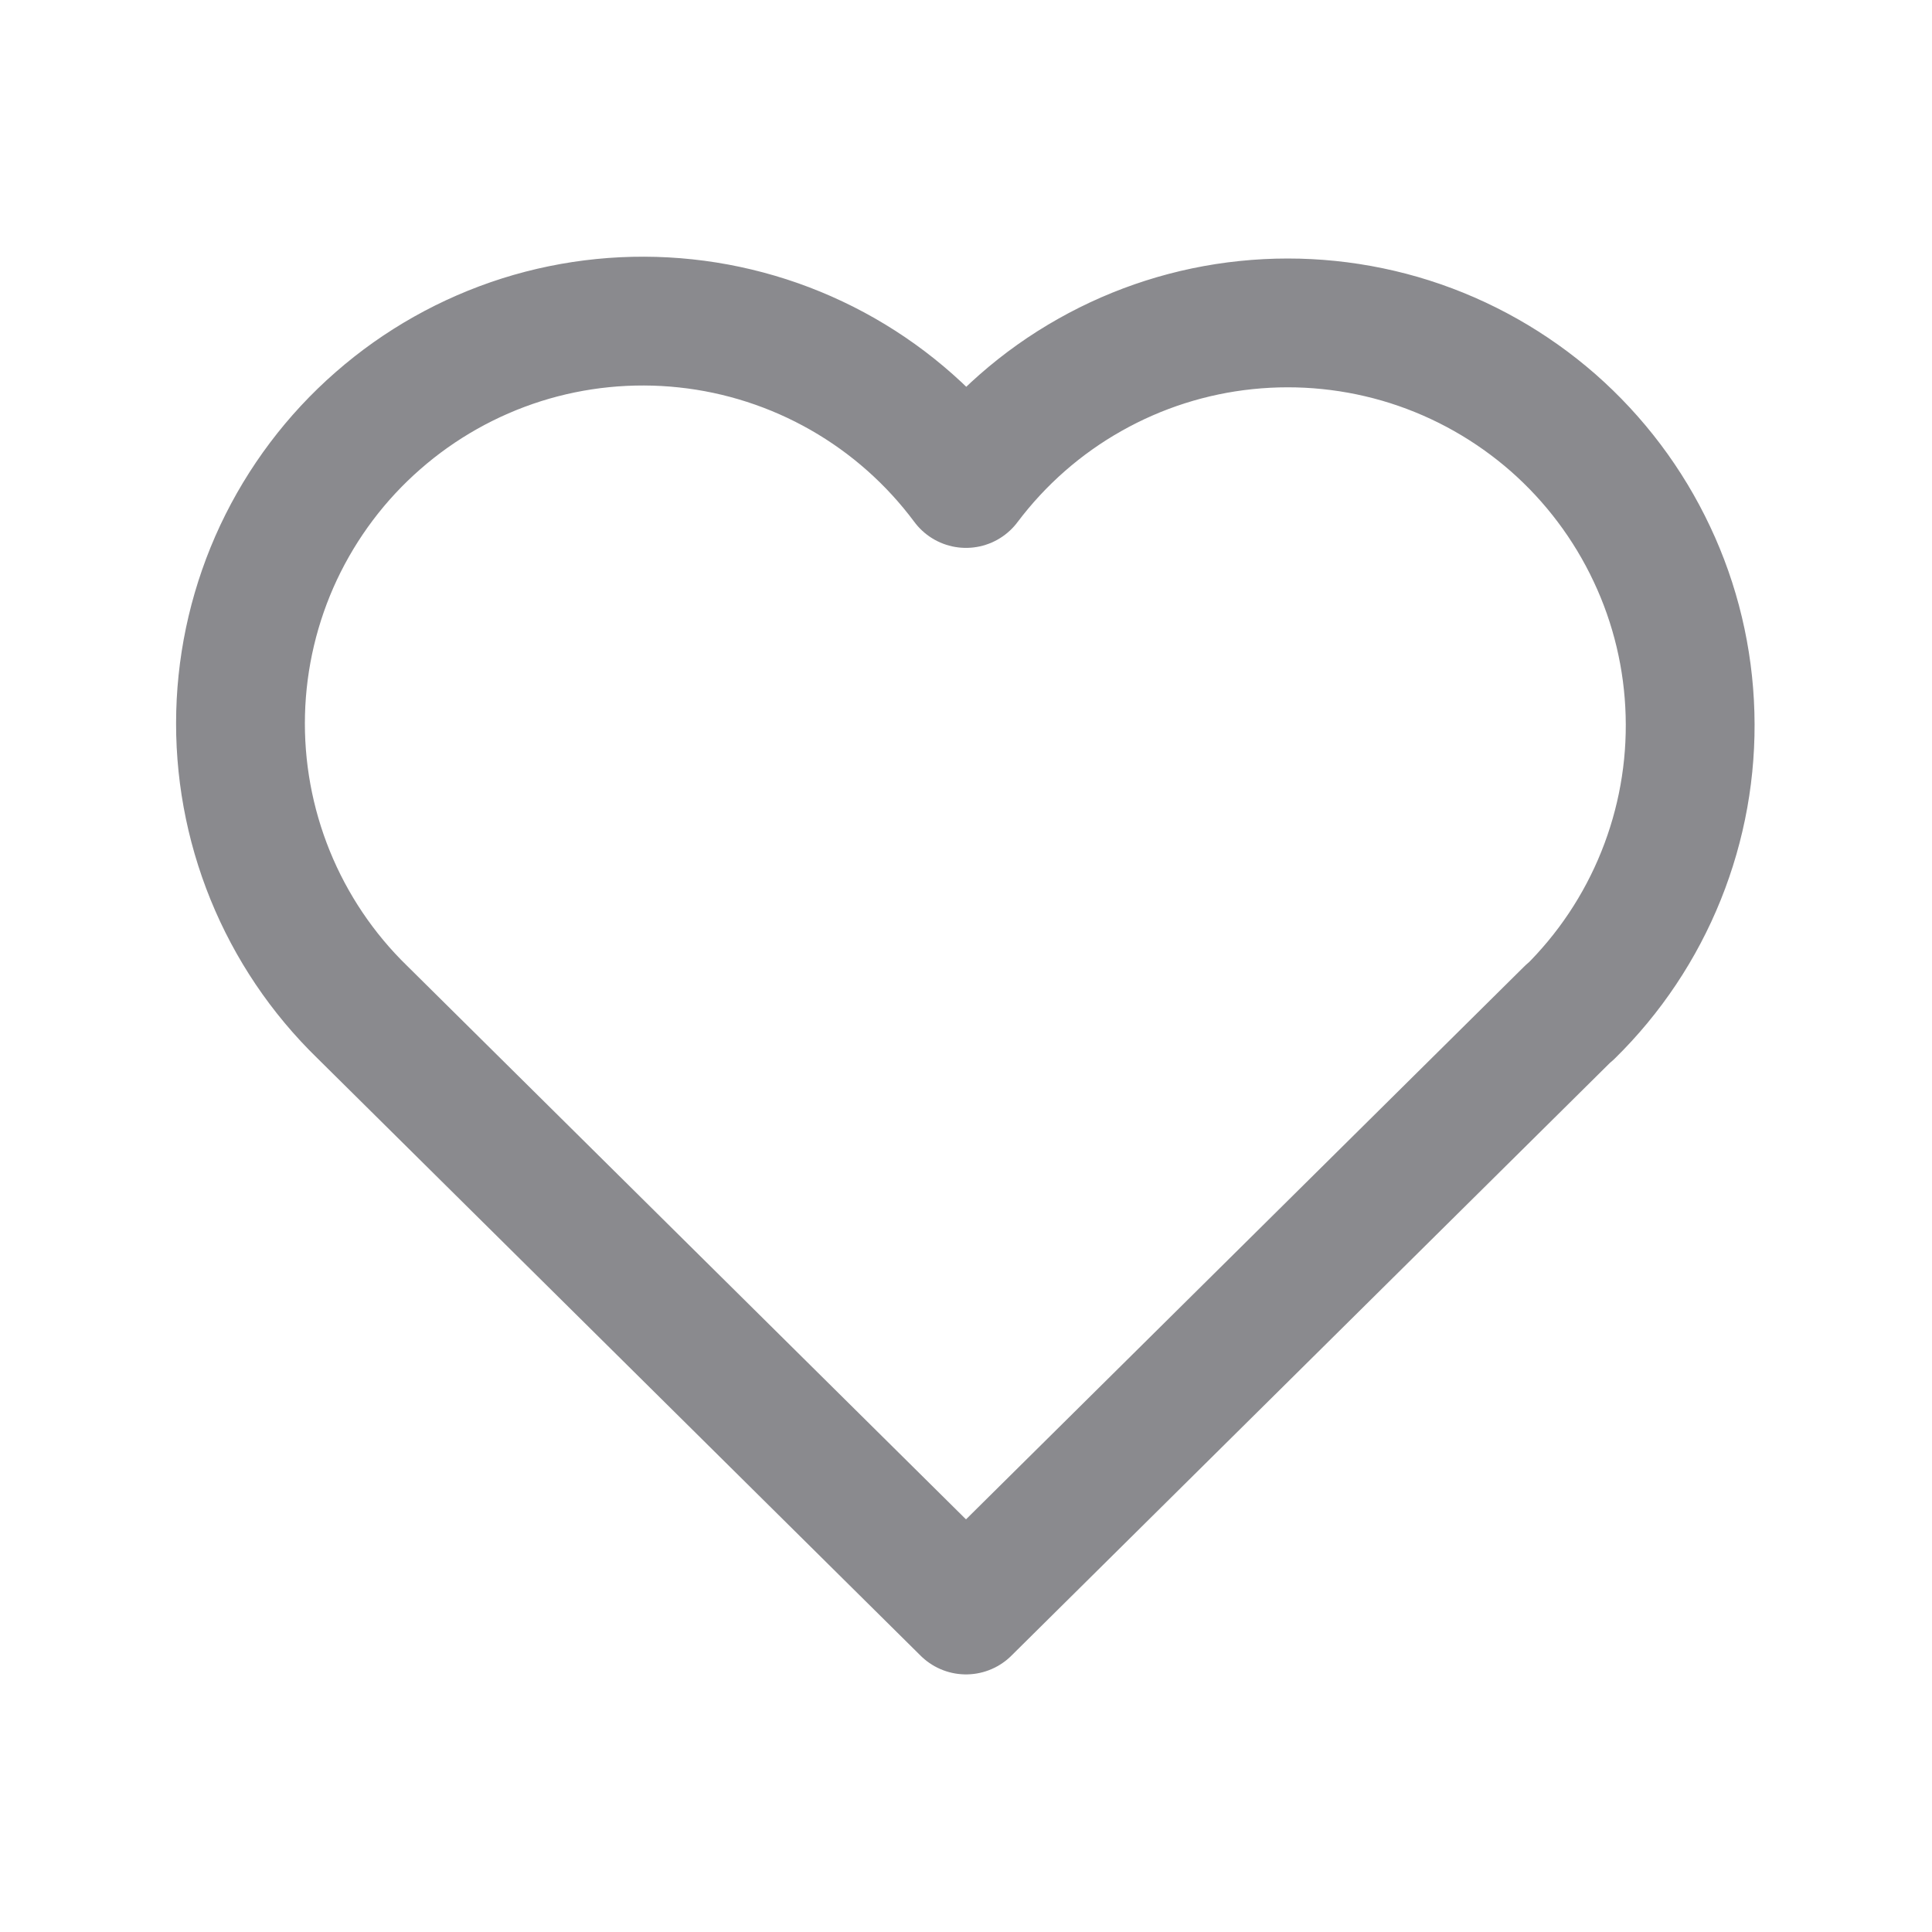
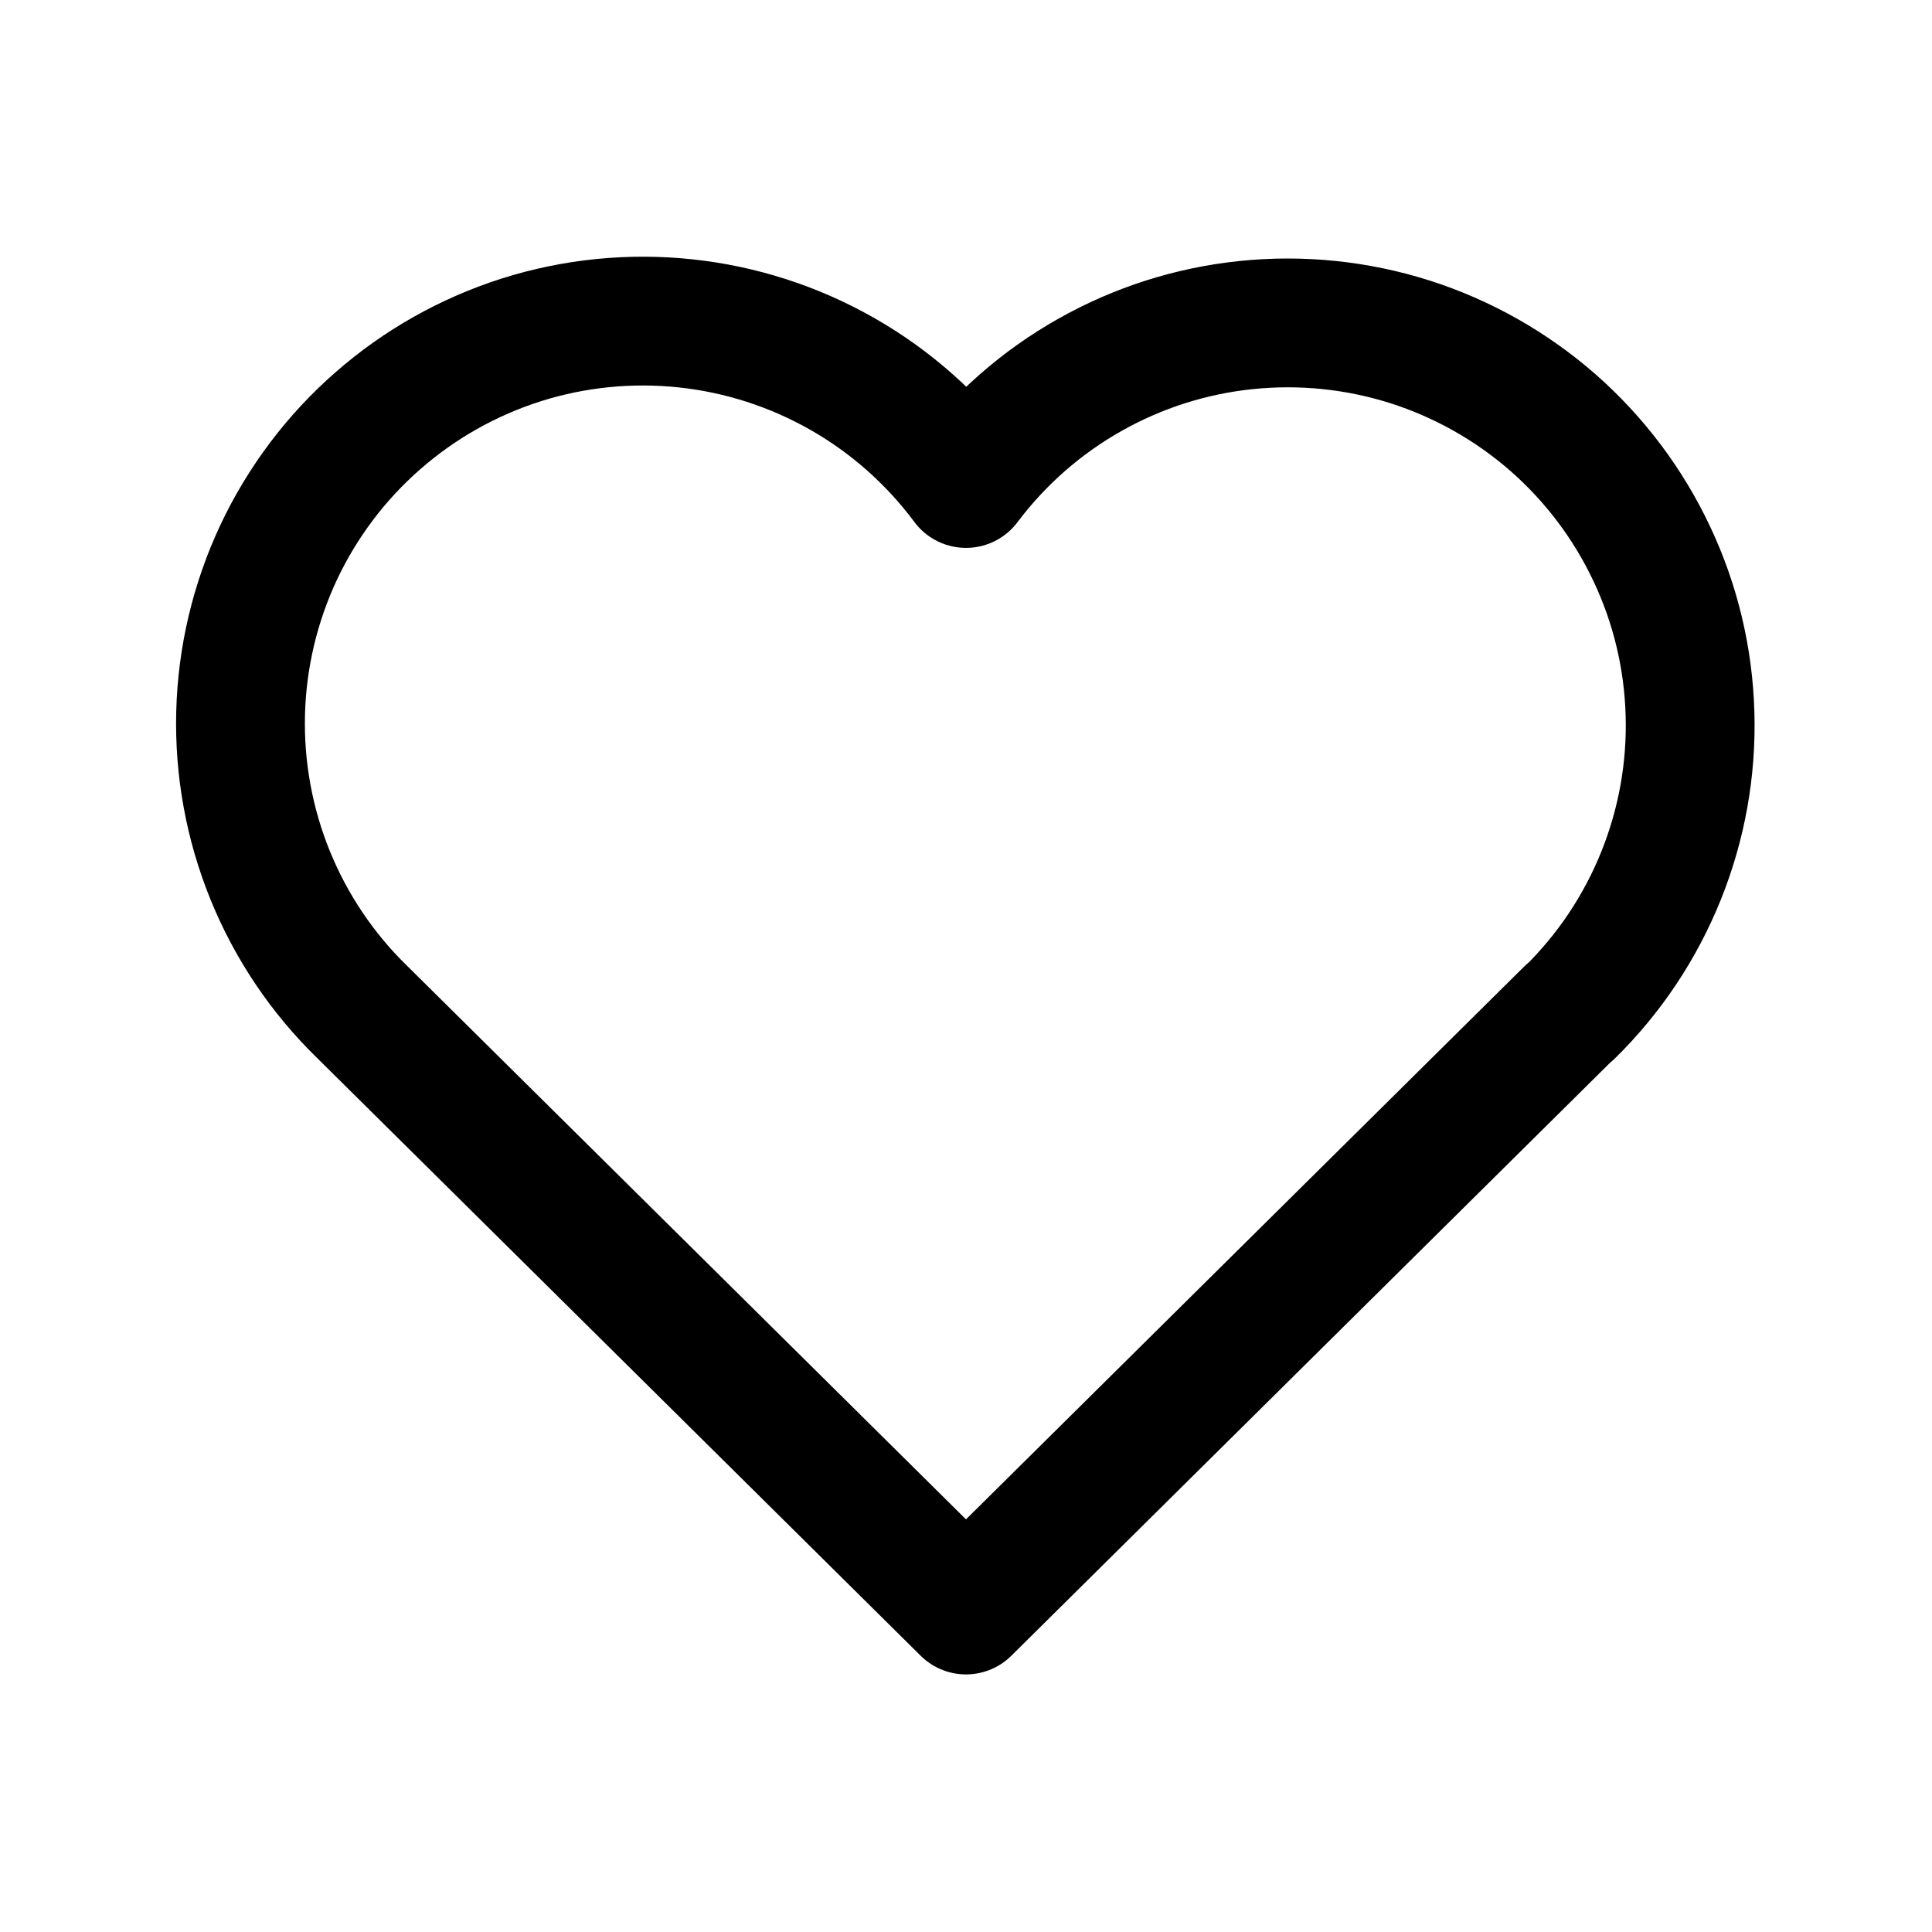
<svg xmlns="http://www.w3.org/2000/svg" width="24" height="24" viewBox="0 0 24 24" fill="none">
-   <path d="M19.5 12.572L12 20L4.5 12.572C4.005 12.091 3.616 11.512 3.356 10.873C3.096 10.233 2.971 9.547 2.989 8.857C3.007 8.167 3.168 7.488 3.461 6.863C3.755 6.239 4.174 5.681 4.694 5.227C5.213 4.772 5.821 4.43 6.479 4.221C7.137 4.013 7.831 3.944 8.517 4.017C9.204 4.09 9.868 4.305 10.467 4.647C11.066 4.989 11.588 5.452 12 6.006C12.414 5.456 12.936 4.997 13.535 4.659C14.134 4.32 14.797 4.108 15.481 4.038C16.165 3.967 16.857 4.038 17.513 4.246C18.169 4.455 18.774 4.797 19.292 5.25C19.809 5.704 20.227 6.259 20.52 6.882C20.814 7.504 20.975 8.181 20.994 8.869C21.014 9.557 20.891 10.241 20.634 10.879C20.377 11.518 19.991 12.096 19.5 12.578" stroke="#3C3C4399" stroke-width="1.6" stroke-linecap="round" stroke-linejoin="round" />
+   <path d="M19.5 12.572L12 20L4.5 12.572C4.005 12.091 3.616 11.512 3.356 10.873C3.096 10.233 2.971 9.547 2.989 8.857C3.007 8.167 3.168 7.488 3.461 6.863C3.755 6.239 4.174 5.681 4.694 5.227C5.213 4.772 5.821 4.43 6.479 4.221C7.137 4.013 7.831 3.944 8.517 4.017C9.204 4.09 9.868 4.305 10.467 4.647C11.066 4.989 11.588 5.452 12 6.006C12.414 5.456 12.936 4.997 13.535 4.659C14.134 4.32 14.797 4.108 15.481 4.038C16.165 3.967 16.857 4.038 17.513 4.246C18.169 4.455 18.774 4.797 19.292 5.25C19.809 5.704 20.227 6.259 20.52 6.882C20.814 7.504 20.975 8.181 20.994 8.869C21.014 9.557 20.891 10.241 20.634 10.879C20.377 11.518 19.991 12.096 19.5 12.578" stroke="black" stroke-width="1.6" stroke-linecap="round" stroke-linejoin="round" />
</svg>
